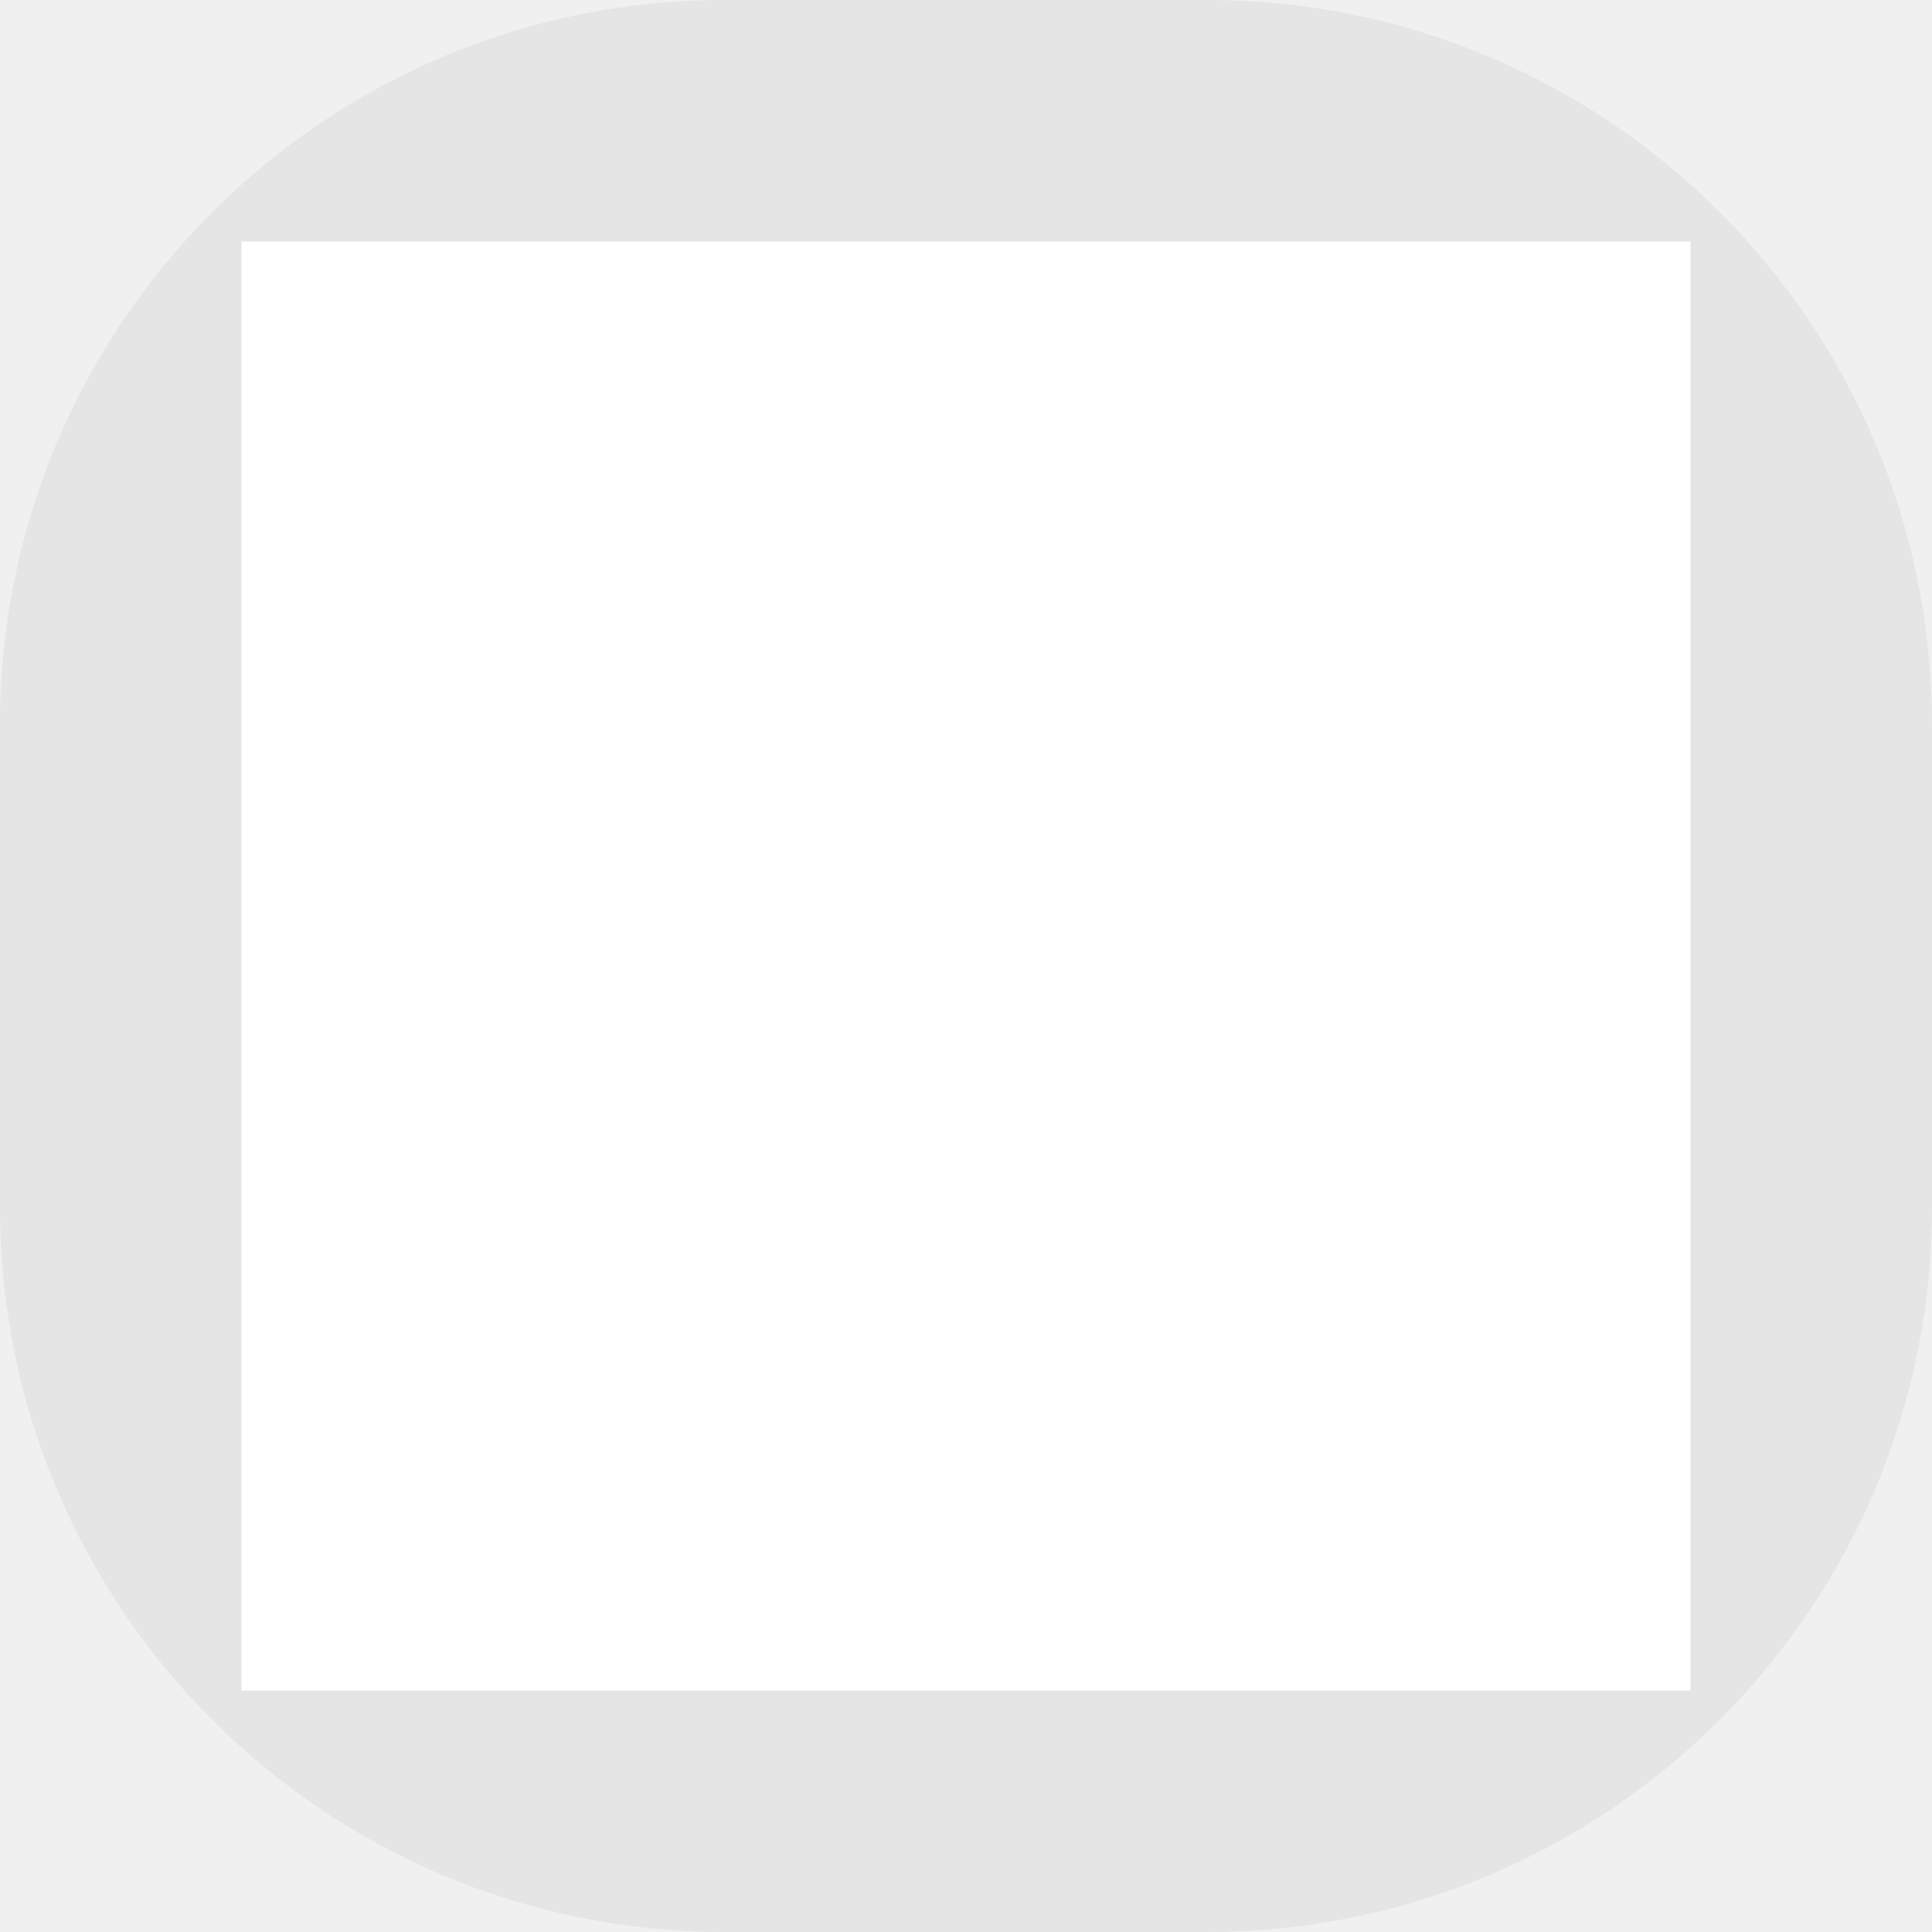
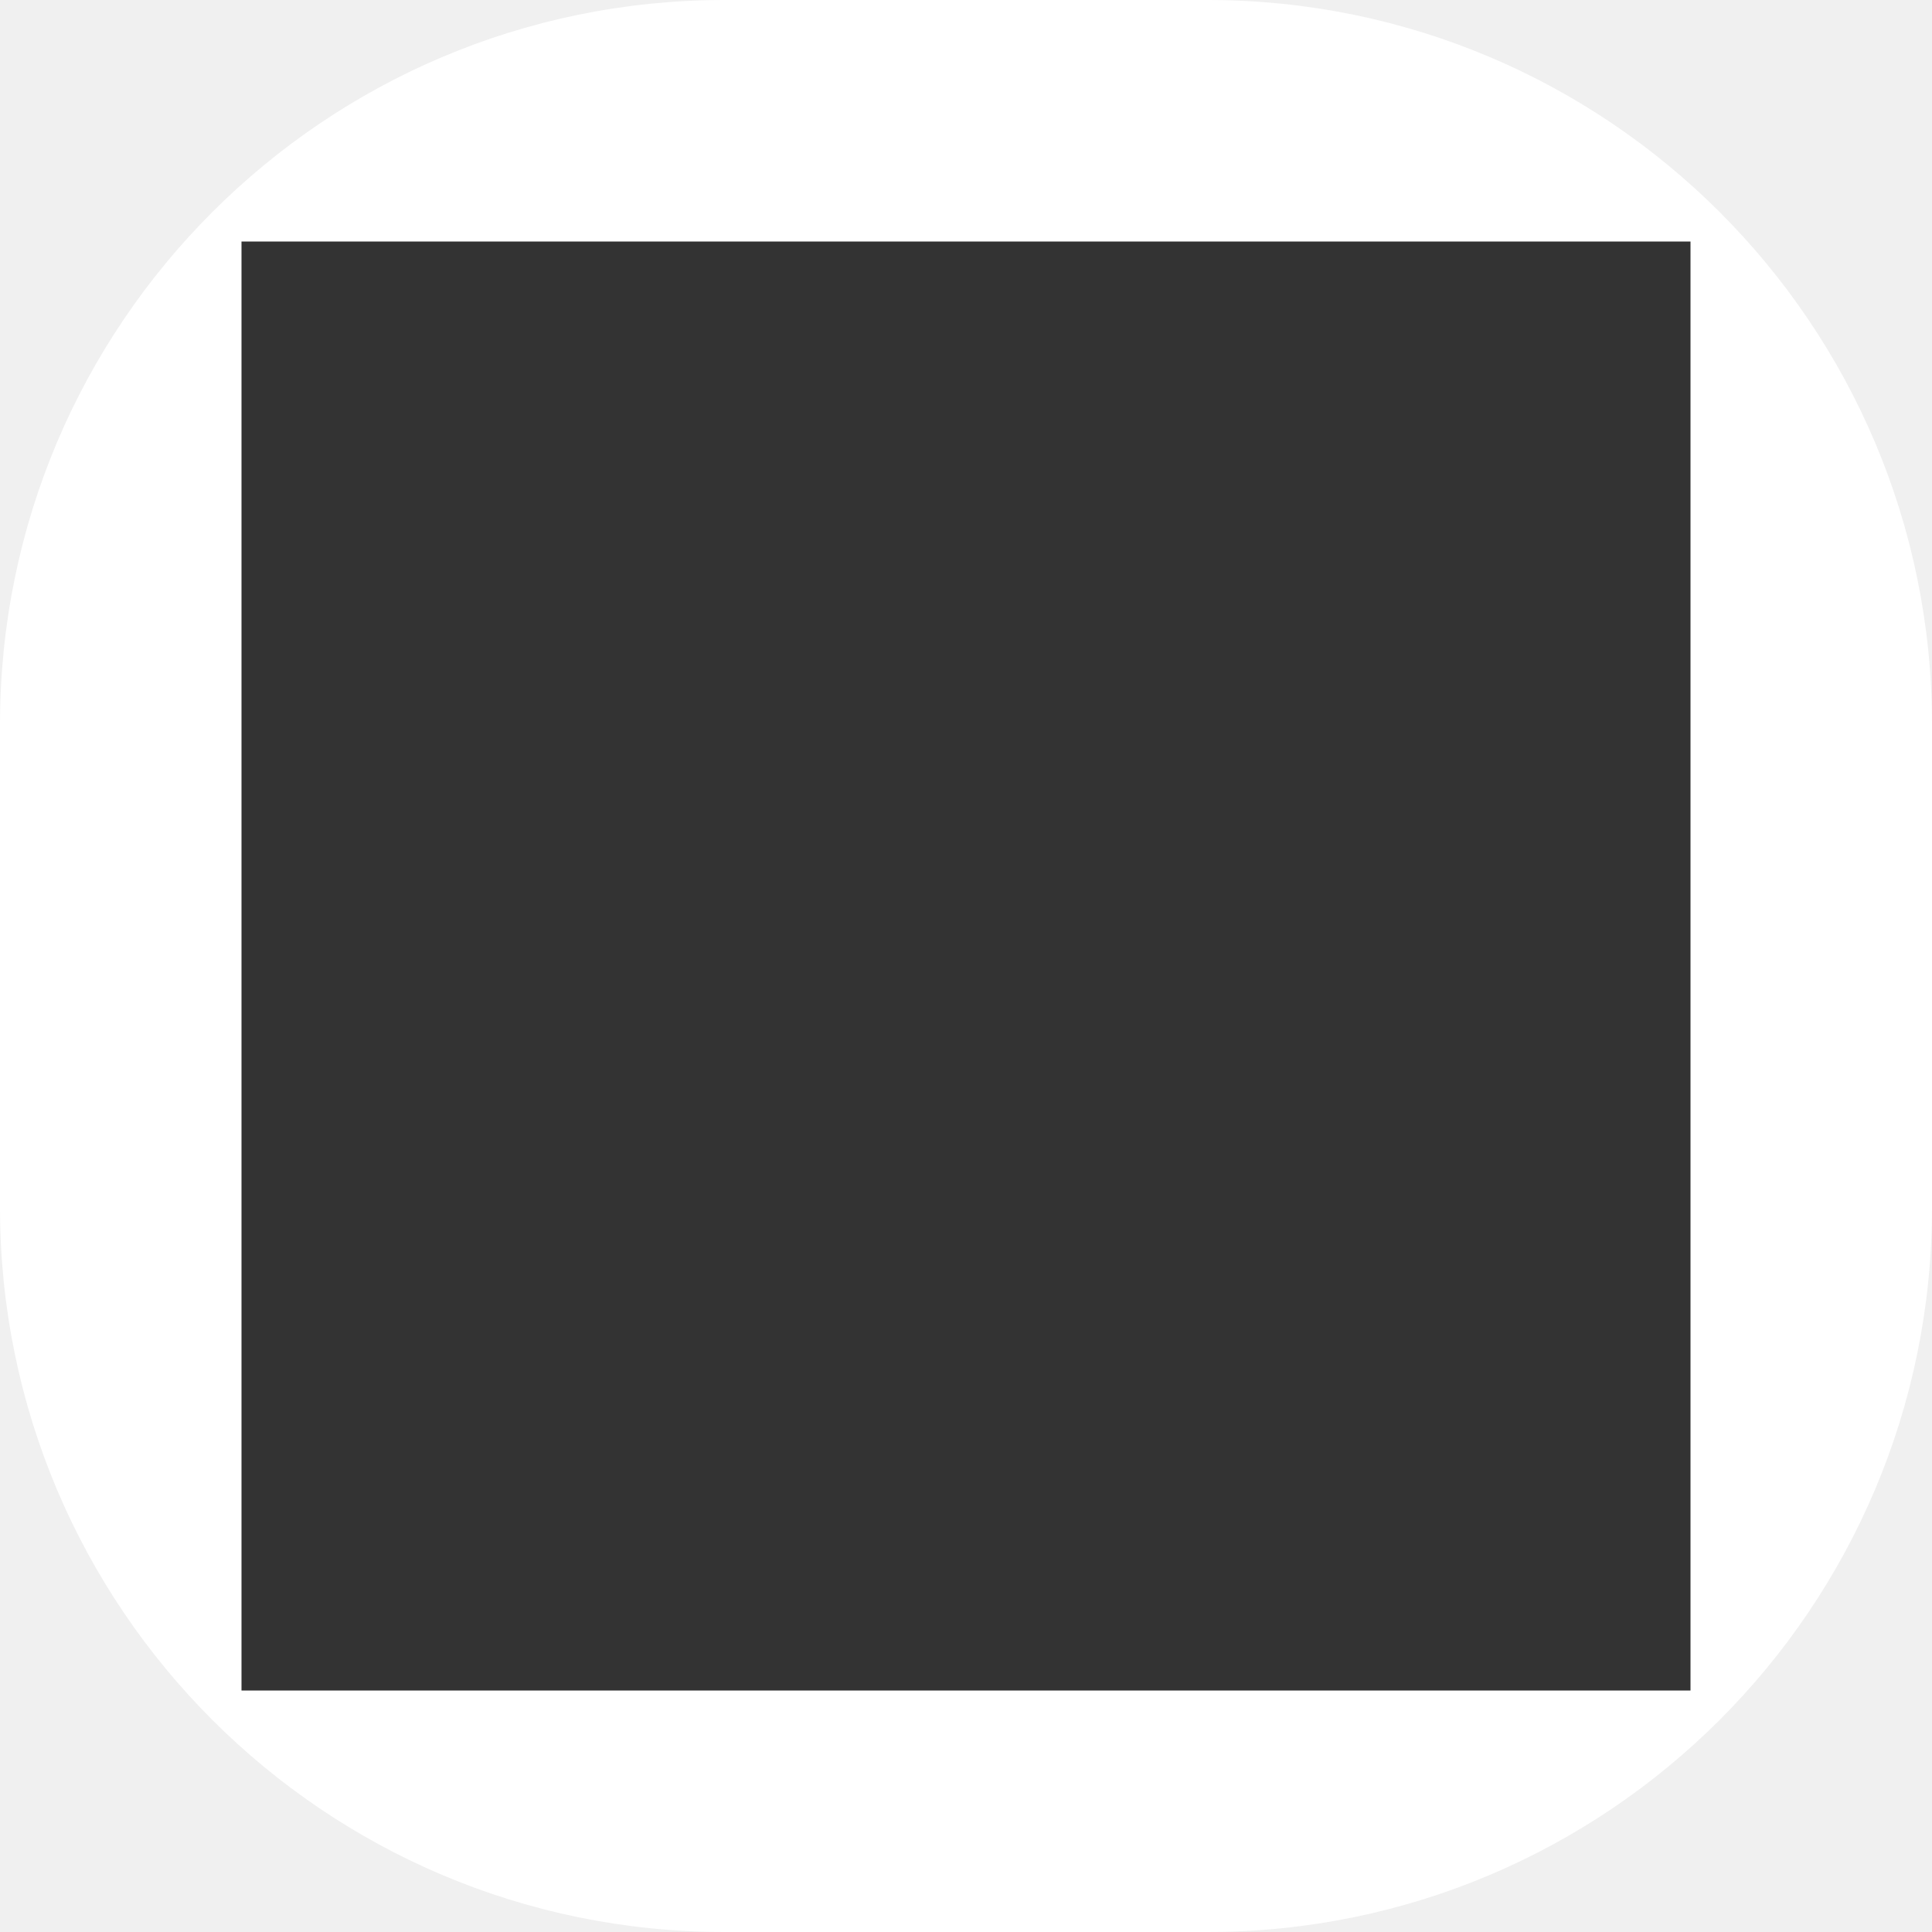
<svg xmlns="http://www.w3.org/2000/svg" id="svg8" version="1.1" viewBox="0 0 16 16" height="16" width="16">
  <defs id="defs2" />
  <g transform="translate(-64,-1042.52)" id="layer1">
-     <rect ry="6" y="1042.52" x="64" height="16" width="16" id="rect30" style="fill:#e5e5e5;fill-opacity:0.999;stroke-linejoin:round" />
-     <rect style="fill:#ffffff;fill-opacity:0.999;stroke-linejoin:round" id="rect30-3" width="12" height="12" x="66" y="1044.52" ry="4.6679688e-05" />
+     <rect ry="6" y="1042.52" x="64" height="16" width="16" id="rect30" style="fill:#ffffff;fill-opacity:0.999;stroke-linejoin:round" />
+     <rect style="fill:#333333;fill-opacity:0.999;stroke-linejoin:round" id="rect30-3" width="12" height="12" x="66" y="1044.52" ry="4.6679688e-05" />
  </g>
</svg>
